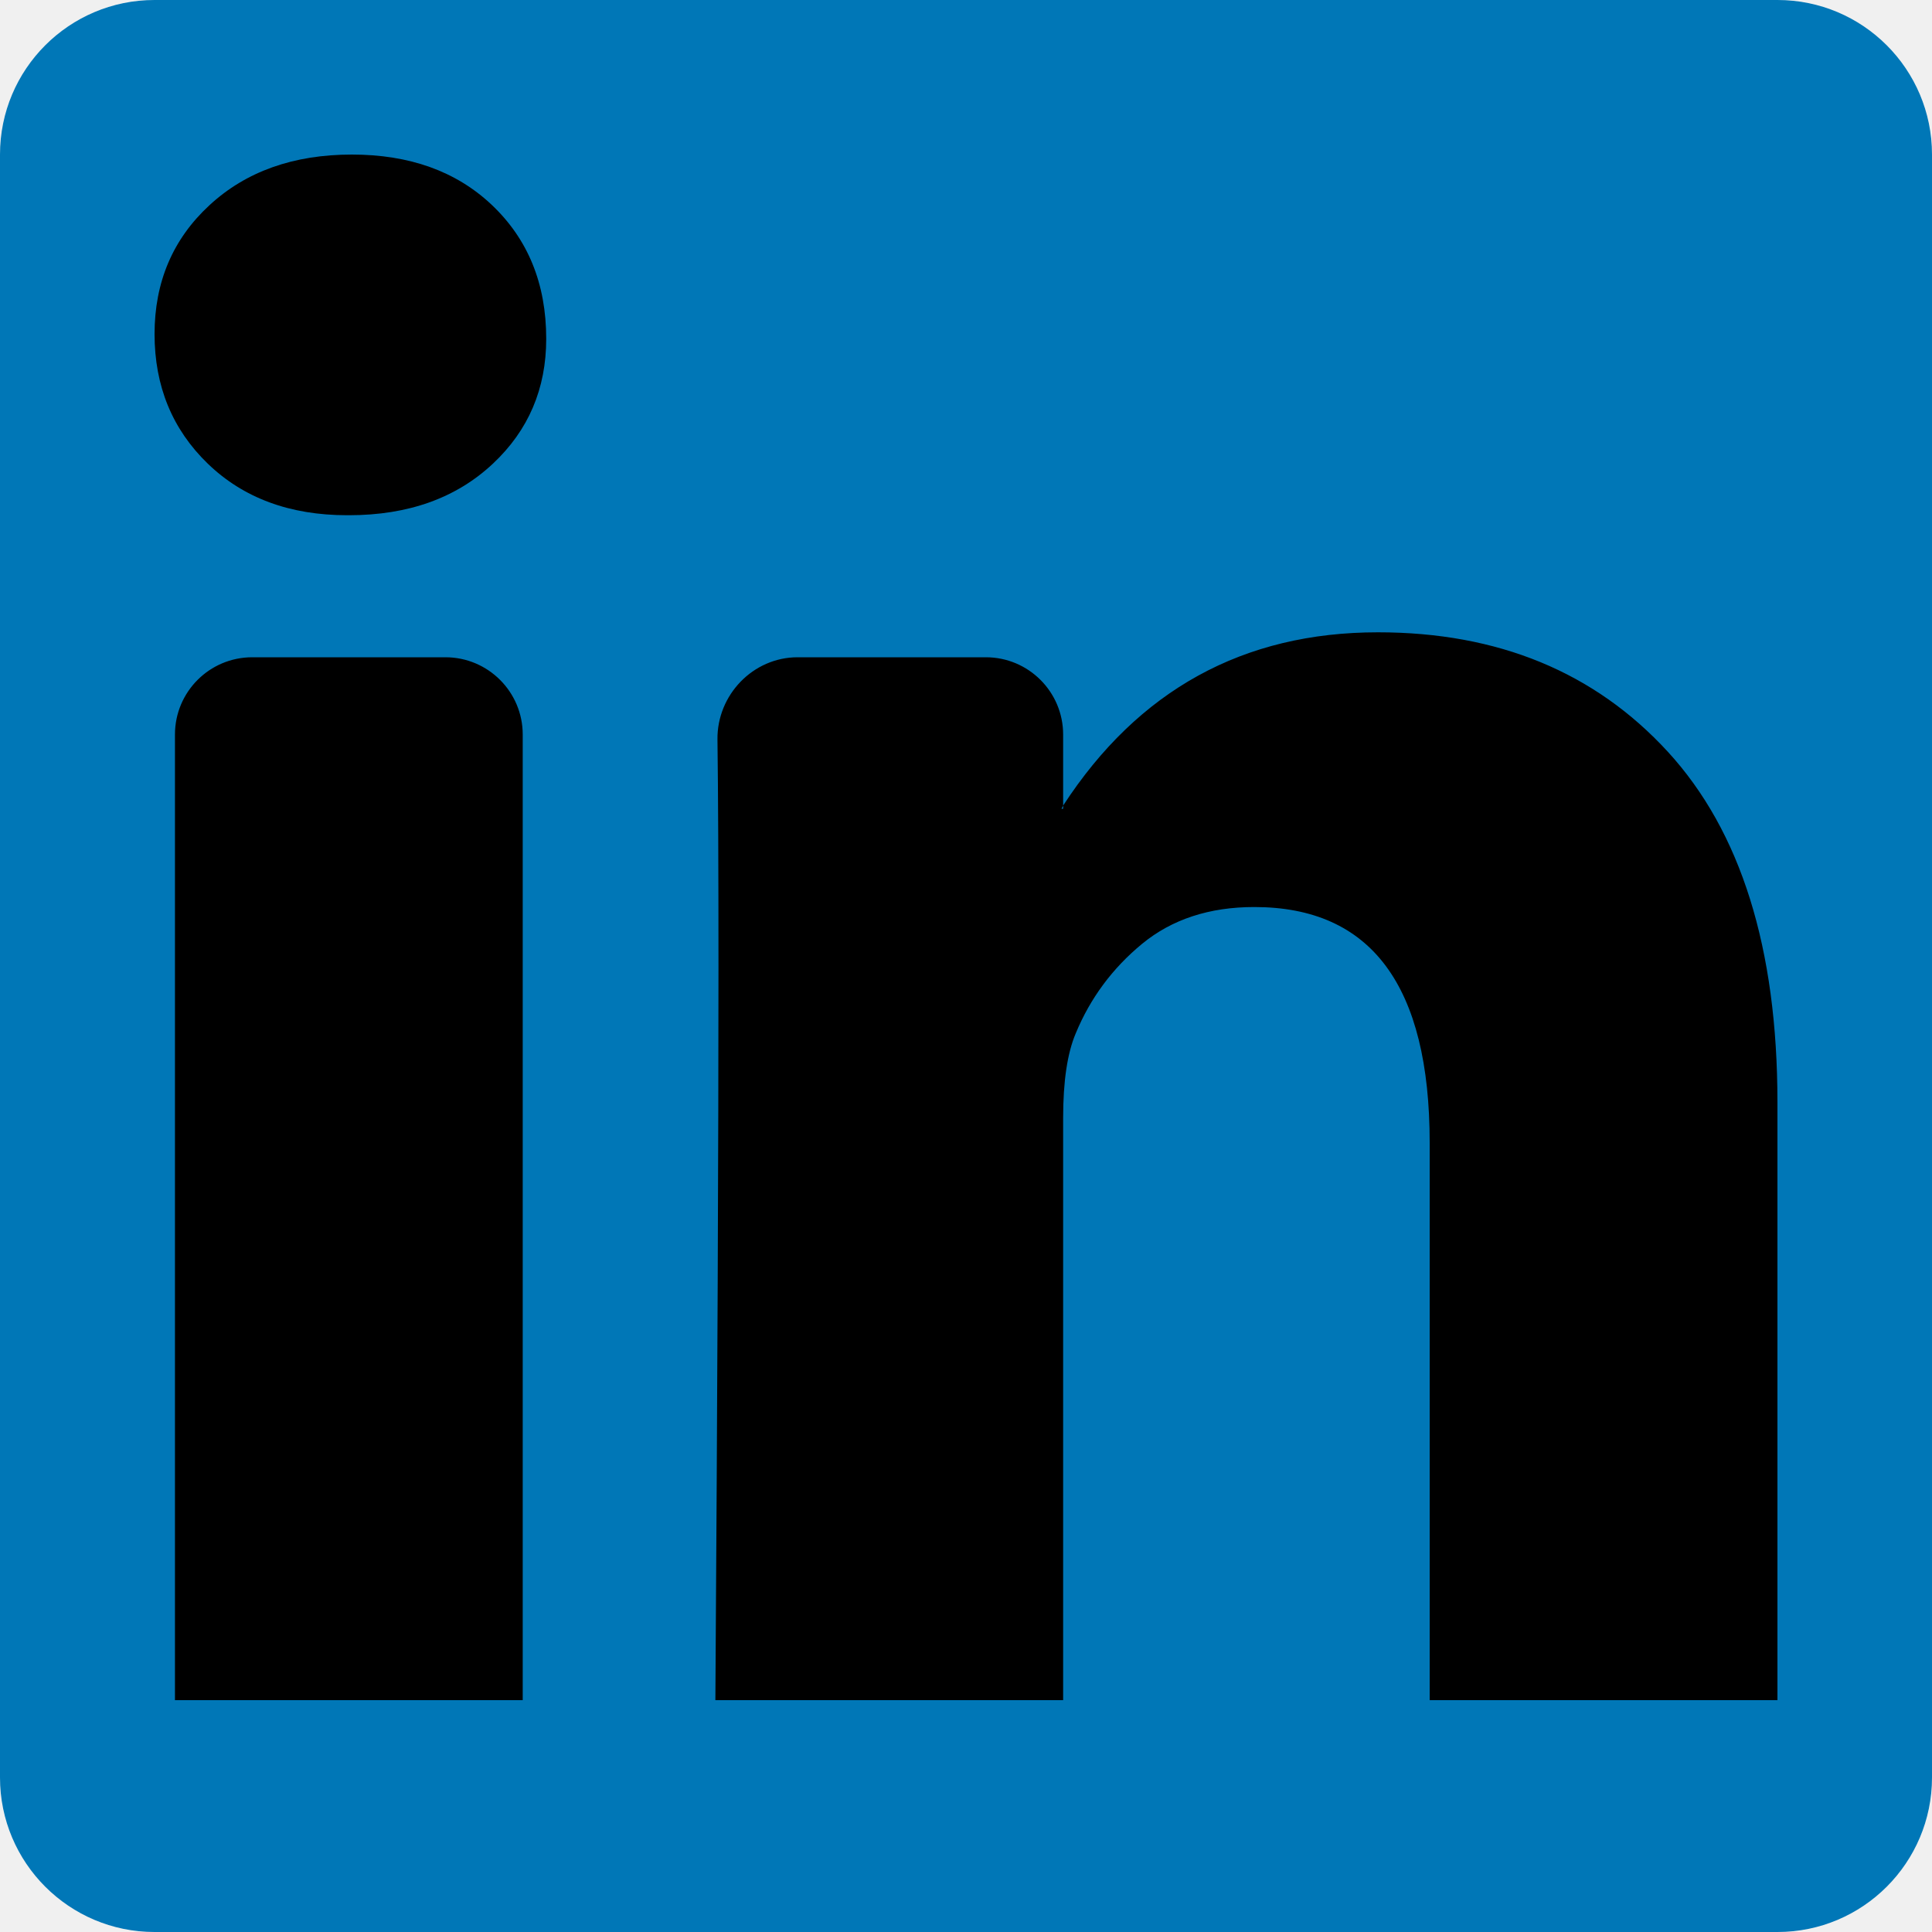
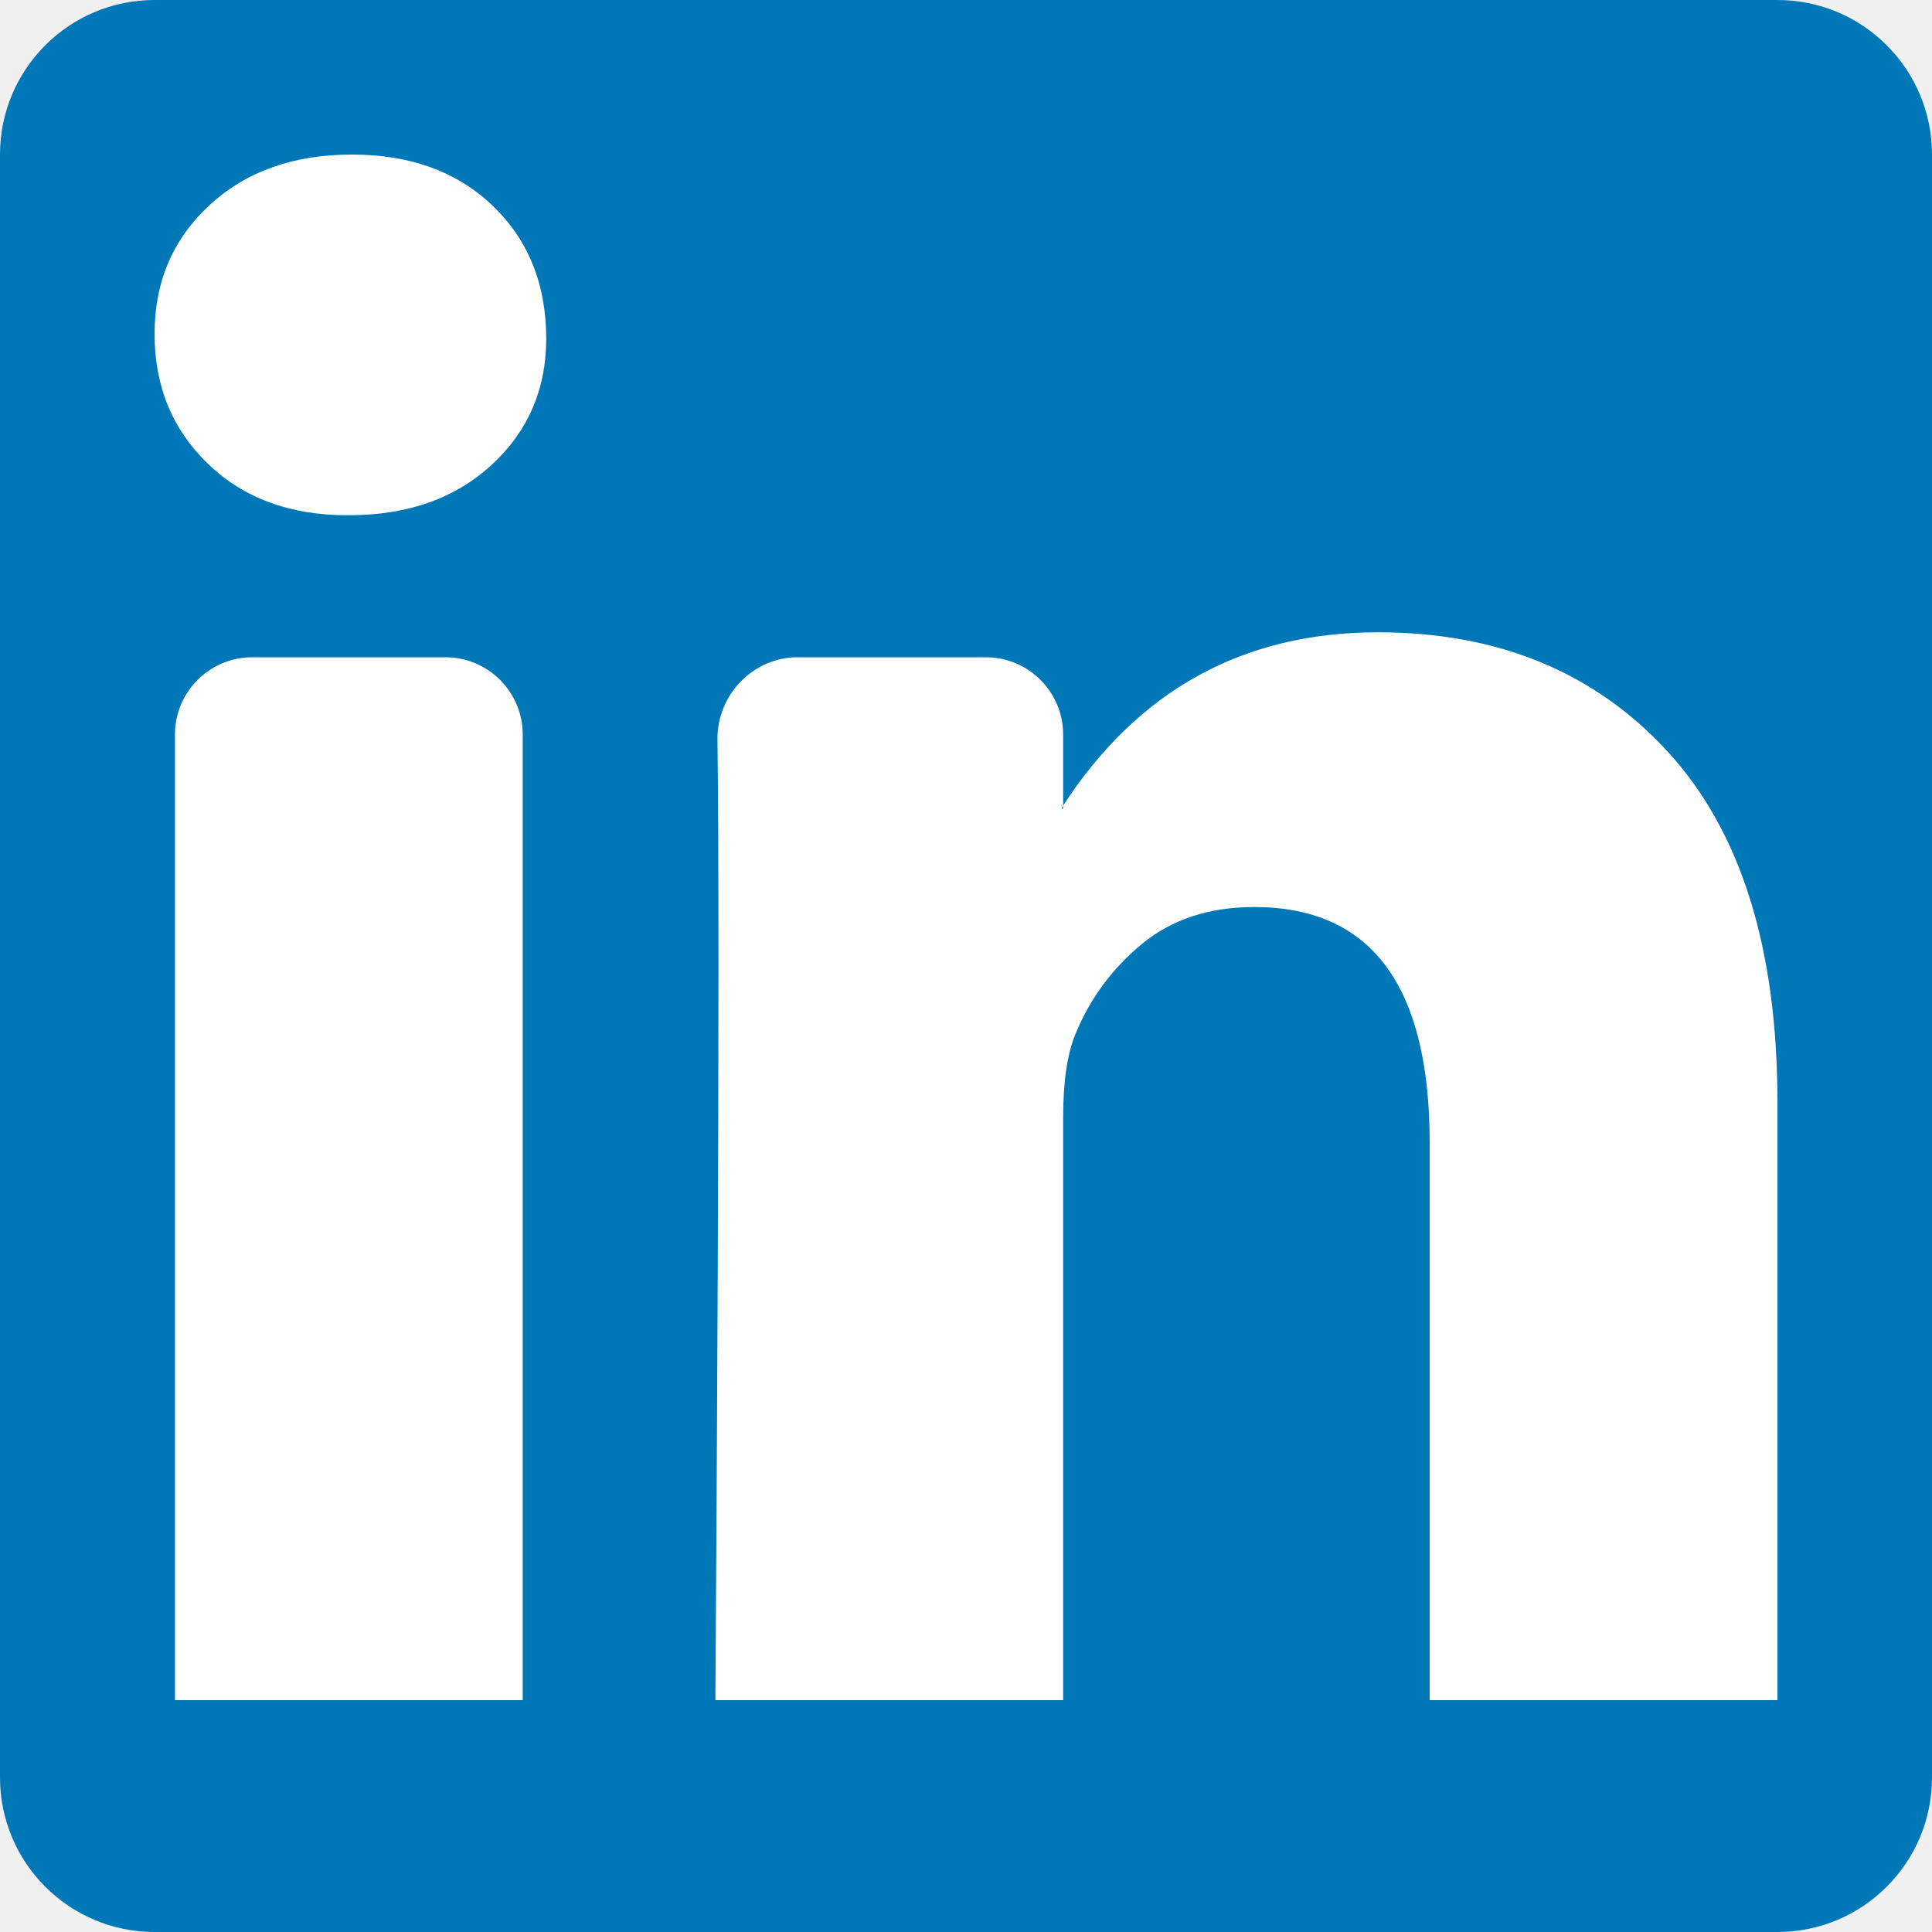
<svg xmlns="http://www.w3.org/2000/svg" viewBox="0 0 25 25" fill="none">
  <rect width="100%" height="100%" rx="2" fill="#0077B7" />
-   <path d="M2 4.323C2 3.65 2.236 3.094 2.709 2.657C3.182 2.219 3.797 2 4.554 2C5.297 2 5.899 2.215 6.358 2.646C6.831 3.091 7.068 3.67 7.068 4.384C7.068 5.03 6.838 5.569 6.378 6C5.905 6.444 5.284 6.667 4.514 6.667H4.493C3.75 6.667 3.149 6.444 2.689 6C2.23 5.556 2 4.997 2 4.323ZM2.264 22V9.505C2.264 8.953 2.711 8.505 3.264 8.505H5.764C6.316 8.505 6.764 8.953 6.764 9.505V22H2.264ZM9.257 22H13.757V14.465C13.757 13.993 13.811 13.63 13.919 13.374C14.108 12.916 14.395 12.529 14.78 12.212C15.165 11.896 15.649 11.737 16.23 11.737C17.743 11.737 18.5 12.754 18.5 14.788V22H23V14.263C23 12.269 22.527 10.758 21.581 9.727C20.635 8.697 19.385 8.182 17.831 8.182C16.088 8.182 14.73 8.929 13.757 10.424V10.465H13.736L13.757 10.424V9.505C13.757 8.953 13.309 8.505 12.757 8.505H10.321C9.745 8.505 9.277 8.992 9.284 9.569C9.293 10.26 9.297 11.245 9.297 12.525C9.297 14.774 9.284 17.933 9.257 22Z" fill="black" />
+   <path d="M2 4.323C2 3.65 2.236 3.094 2.709 2.657C3.182 2.219 3.797 2 4.554 2C5.297 2 5.899 2.215 6.358 2.646C6.831 3.091 7.068 3.67 7.068 4.384C7.068 5.03 6.838 5.569 6.378 6C5.905 6.444 5.284 6.667 4.514 6.667H4.493C3.75 6.667 3.149 6.444 2.689 6C2.23 5.556 2 4.997 2 4.323ZM2.264 22V9.505C2.264 8.953 2.711 8.505 3.264 8.505H5.764C6.316 8.505 6.764 8.953 6.764 9.505V22H2.264ZM9.257 22H13.757V14.465C13.757 13.993 13.811 13.63 13.919 13.374C14.108 12.916 14.395 12.529 14.78 12.212C15.165 11.896 15.649 11.737 16.23 11.737C17.743 11.737 18.5 12.754 18.5 14.788V22H23V14.263C23 12.269 22.527 10.758 21.581 9.727C20.635 8.697 19.385 8.182 17.831 8.182C16.088 8.182 14.73 8.929 13.757 10.424V10.465H13.736L13.757 10.424V9.505C13.757 8.953 13.309 8.505 12.757 8.505H10.321C9.745 8.505 9.277 8.992 9.284 9.569C9.293 10.26 9.297 11.245 9.297 12.525C9.297 14.774 9.284 17.933 9.257 22Z" fill="white" />
</svg>
